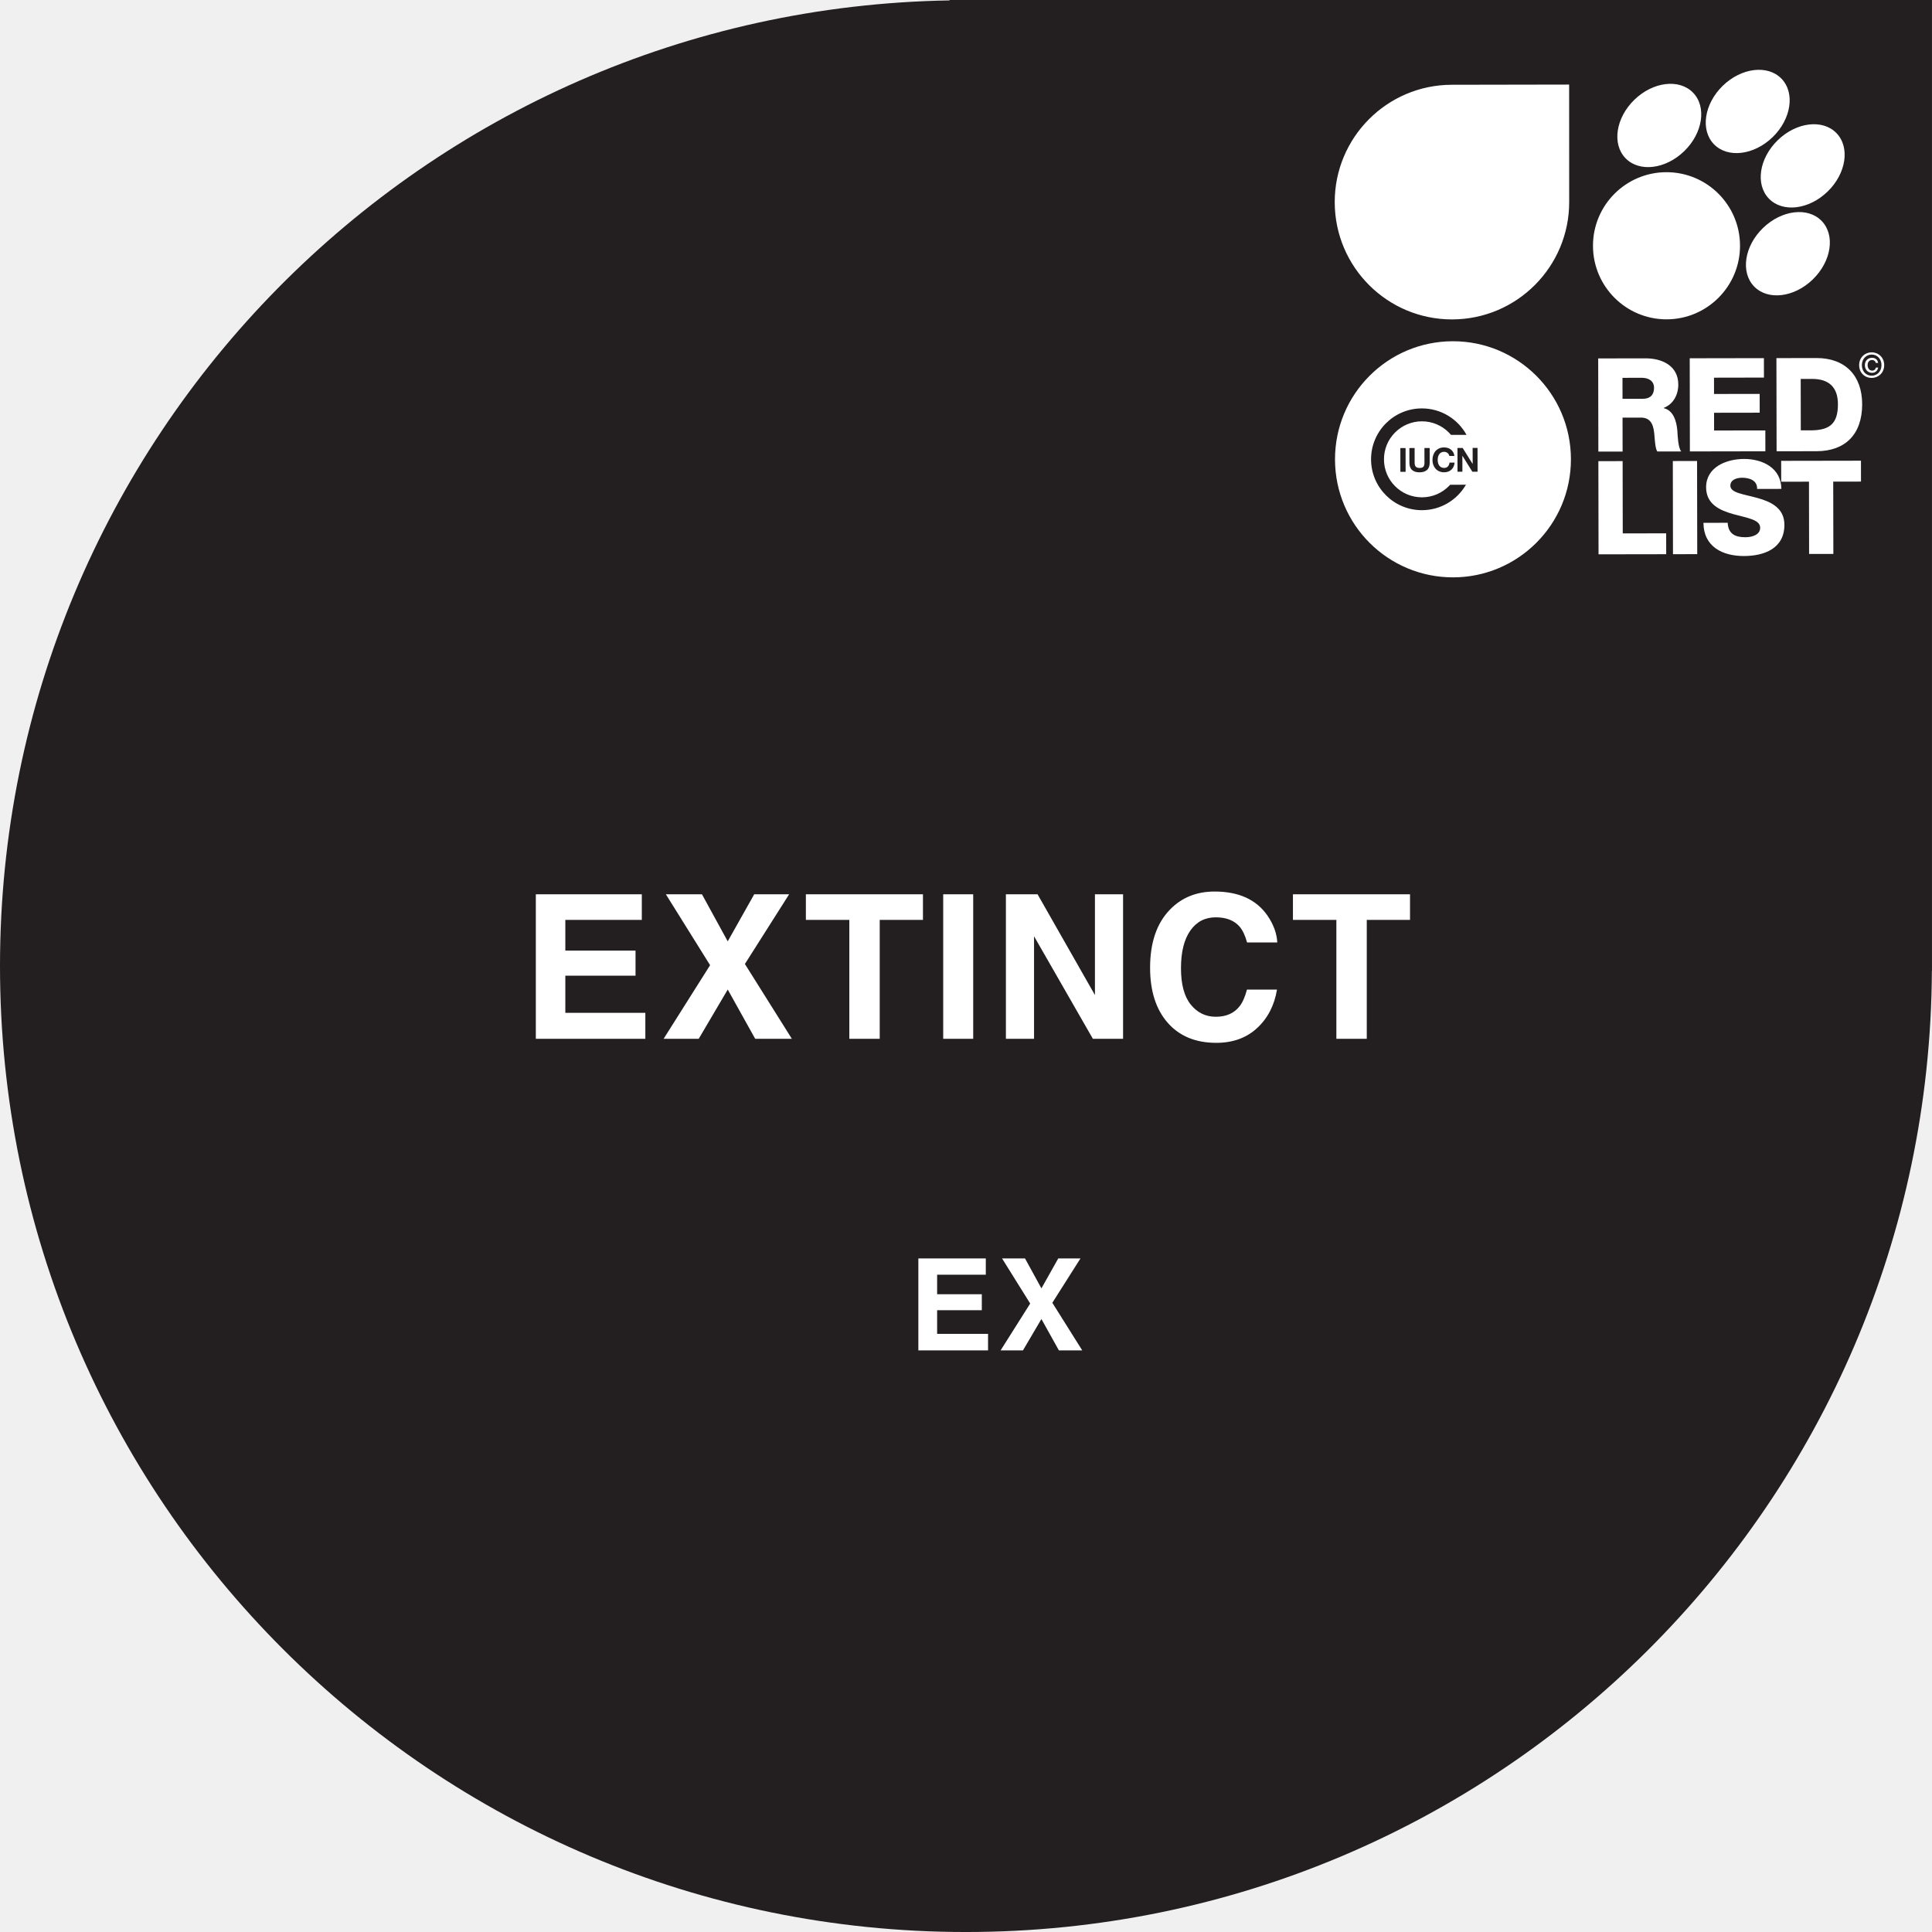
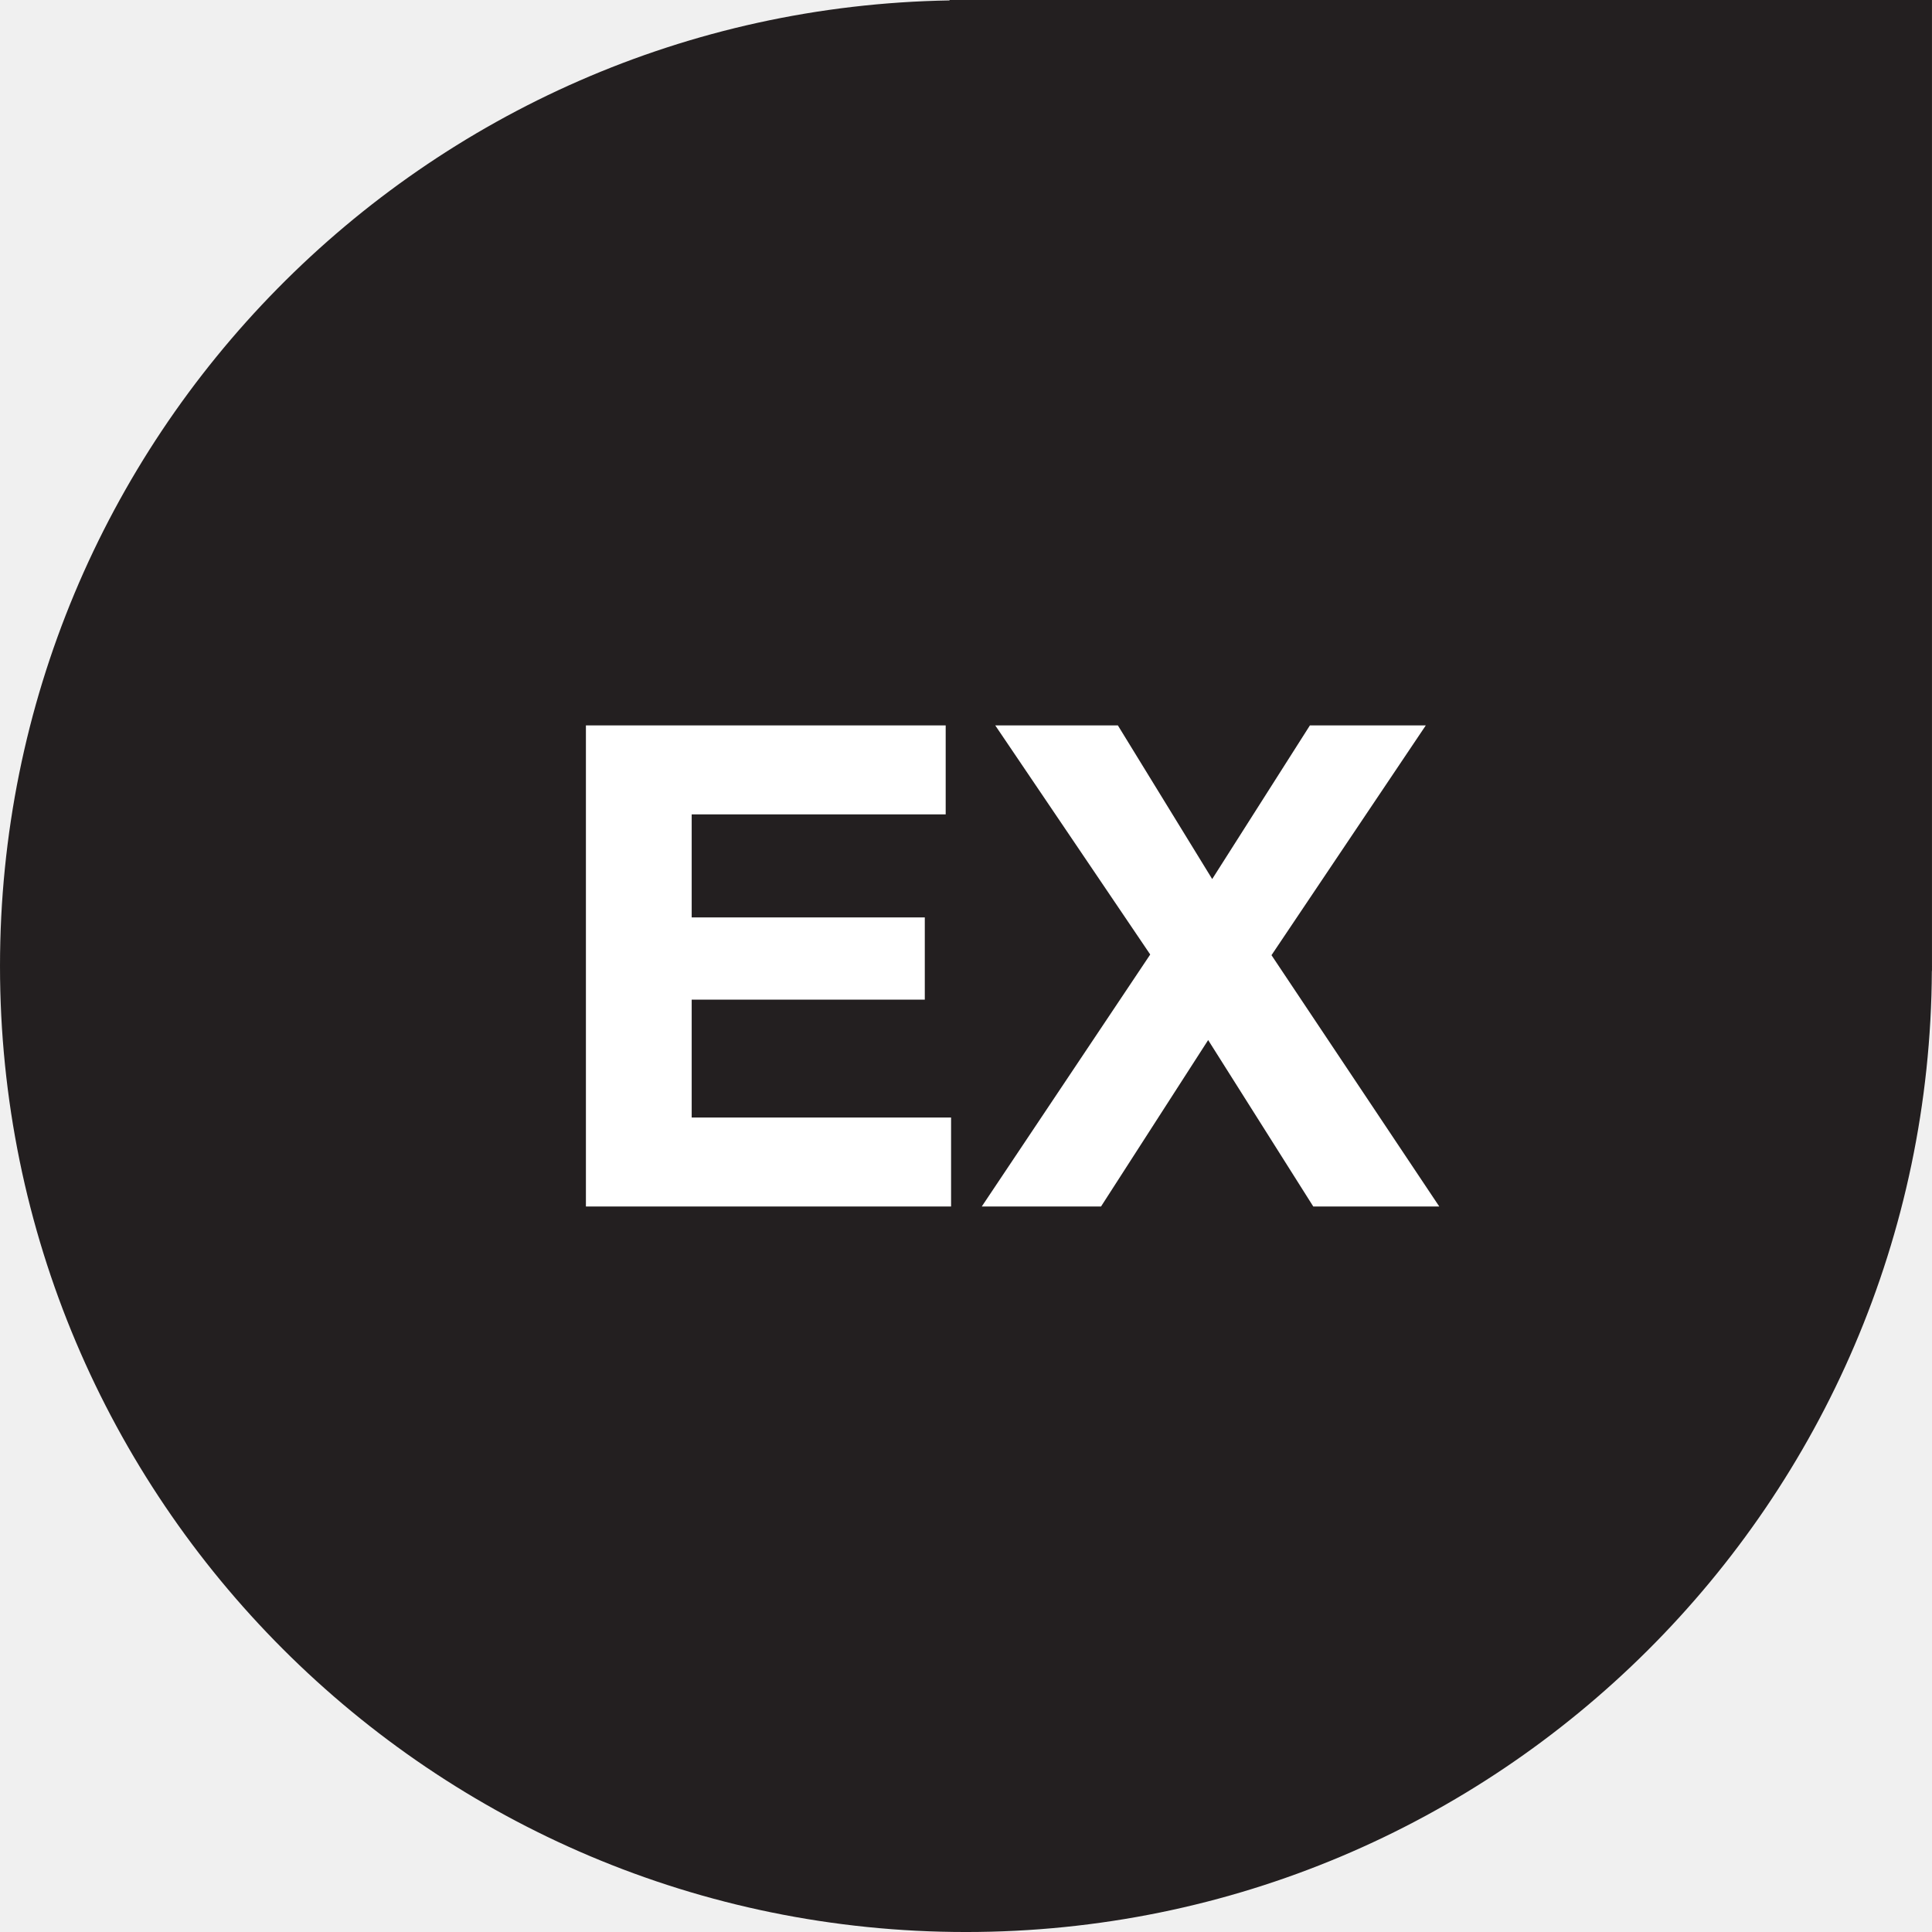
- <svg xmlns="http://www.w3.org/2000/svg" version="1.1" width="158.74pt" height="158.74pt" viewBox="0 0 158.74 158.74">
+ <svg xmlns="http://www.w3.org/2000/svg" version="1.1" width="121.89pt" height="121.89pt" viewBox="0 0 121.89 121.89">
  <g enable-background="new">
    <g id="Layer-1" data-name="Artifact">
-       <clipPath id="cp15">
-         <path transform="matrix(1,0,0,-1,0,158.74)" d="M 0 0 L 158.74 0 L 158.74 158.74 L 0 158.74 Z " />
+       <clipPath id="cp11">
+         <path transform="matrix(1,0,0,-1,0,121.89)" d="M 0 0 L 121.89 0 L 121.89 121.89 L 0 121.89 Z " />
      </clipPath>
-       <g clip-path="url(#cp15)">
-         <path transform="matrix(1,0,0,-1,158.738,79.36871)" d="M 0 0 L 0 79.369 L -80.719 79.369 L -80.719 79.335 C -123.924 78.614 -158.738 43.387 -158.738 -.004 C -158.738 -43.84 -123.201 -79.372 -79.373 -79.372 C -35.673 -79.372 -.227 -44.057 -.008 -.408 L 0 -.408 L 0 -.078 C 0 -.053 .002 -.029 .002 -.004 C .002 -.003 0 -.001 0 0 " fill="#231f20" />
-         <path transform="matrix(1,0,0,-1,154.813,29.99811)" d="M 0 0 C -.001 .632 -.479 1.049 -1.029 1.048 C -1.584 1.047 -2.06 .628 -2.059 -.004 C -2.058 -.601 -1.628 -1.053 -1.025 -1.052 C -.475 -1.051 .001 -.632 0 0 M -.224 0 C -.223 -.514 -.576 -.868 -1.025 -.869 C -1.524 -.87 -1.834 -.48 -1.835 -.003 C -1.835 .508 -1.482 .865 -1.028 .866 C -.579 .866 -.225 .511 -.224 0 M -1.363 -.002 C -1.364 .231 -1.235 .419 -.999 .419 C -.839 .42 -.719 .322 -.69 .178 L -.5 .179 C -.537 .454 -.744 .602 -1 .602 C -1.364 .598 -1.588 .337 -1.588 -.003 C -1.587 -.365 -1.351 -.637 -.992 -.636 C -.745 -.636 -.543 -.47 -.496 -.203 L -.69 -.203 C -.709 -.349 -.827 -.453 -.992 -.454 C -1.22 -.454 -1.363 -.247 -1.363 -.002 M -1.811 -3.209 C -1.815 -.84 -3.221 .584 -5.567 .58 L -8.856 .574 L -8.842 -7.081 L -5.553 -7.075 C -3.229 -7.071 -1.807 -5.717 -1.811 -3.209 M -3.803 -3.202 C -3.801 -4.735 -4.4 -5.325 -5.91 -5.36 L -6.853 -5.362 L -6.86 -1.138 L -5.917 -1.136 C -4.557 -1.134 -3.806 -1.808 -3.803 -3.202 M -4.651 14.257 C -3.119 15.744 -2.792 17.895 -3.923 19.061 C -5.052 20.229 -7.212 19.968 -8.744 18.482 C -10.277 16.995 -10.603 14.845 -9.473 13.678 C -8.343 12.511 -6.184 12.77 -4.651 14.257 M -9.168 18.728 C -7.636 20.215 -7.309 22.367 -8.44 23.533 C -9.57 24.7 -11.728 24.44 -13.261 22.954 C -14.793 21.466 -15.12 19.316 -13.991 18.149 C -12.859 16.982 -10.701 17.241 -9.168 18.728 M -16.433 17.577 C -14.901 19.064 -14.574 21.215 -15.704 22.382 C -16.834 23.548 -18.994 23.29 -20.526 21.802 C -22.058 20.315 -22.384 18.164 -21.254 16.997 C -20.124 15.83 -17.965 16.09 -16.433 17.577 M -17.898 15.85 C -21.234 15.845 -23.934 13.133 -23.928 9.795 C -23.922 6.457 -21.213 3.754 -17.877 3.76 C -14.541 3.766 -11.841 6.478 -11.847 9.816 C -11.852 13.154 -14.562 15.856 -17.898 15.85 M -25.74 -7.723 C -25.75 -2.365 -30.097 1.969 -35.45 1.96 C -40.802 1.951 -45.134 -2.399 -45.124 -7.757 C -45.115 -13.114 -40.768 -17.449 -35.416 -17.44 C -30.063 -17.43 -25.731 -13.08 -25.74 -7.723 M -34.319 -5.732 L -35.593 -5.734 C -35.652 -5.663 -35.714 -5.595 -35.78 -5.53 C -36.346 -4.966 -37.125 -4.618 -37.987 -4.619 C -38.849 -4.621 -39.627 -4.972 -40.192 -5.538 C -40.756 -6.104 -41.103 -6.885 -41.101 -7.747 C -41.1 -8.61 -40.75 -9.389 -40.184 -9.954 C -39.617 -10.518 -38.839 -10.865 -37.976 -10.864 C -37.114 -10.862 -36.336 -10.512 -35.772 -9.946 C -35.734 -9.908 -35.698 -9.869 -35.662 -9.83 L -34.365 -9.828 C -35.085 -11.076 -36.433 -11.918 -37.977 -11.92 C -40.285 -11.924 -42.158 -10.056 -42.162 -7.747 C -42.166 -5.437 -40.299 -3.563 -37.992 -3.558 C -36.409 -3.556 -35.03 -4.434 -34.319 -5.732 M -36.687 -7.796 C -36.687 -7.878 -36.677 -7.957 -36.658 -8.035 C -36.639 -8.112 -36.608 -8.182 -36.566 -8.244 C -36.524 -8.306 -36.469 -8.356 -36.402 -8.393 C -36.334 -8.43 -36.252 -8.449 -36.156 -8.448 C -36.024 -8.448 -35.922 -8.408 -35.848 -8.327 C -35.774 -8.247 -35.73 -8.141 -35.714 -8.01 L -35.298 -8.009 C -35.309 -8.131 -35.337 -8.242 -35.382 -8.34 C -35.427 -8.439 -35.488 -8.523 -35.562 -8.592 C -35.637 -8.662 -35.724 -8.715 -35.824 -8.751 C -35.924 -8.788 -36.035 -8.806 -36.155 -8.807 C -36.304 -8.807 -36.439 -8.781 -36.558 -8.729 C -36.678 -8.678 -36.779 -8.606 -36.861 -8.515 C -36.943 -8.424 -37.006 -8.317 -37.05 -8.194 C -37.094 -8.071 -37.116 -7.939 -37.116 -7.796 C -37.116 -7.65 -37.095 -7.515 -37.051 -7.39 C -37.008 -7.265 -36.945 -7.156 -36.863 -7.063 C -36.781 -6.97 -36.681 -6.897 -36.562 -6.843 C -36.442 -6.79 -36.308 -6.764 -36.159 -6.763 C -36.051 -6.763 -35.949 -6.779 -35.854 -6.809 C -35.758 -6.84 -35.672 -6.885 -35.596 -6.944 C -35.521 -7.003 -35.458 -7.077 -35.409 -7.164 C -35.359 -7.252 -35.328 -7.352 -35.315 -7.465 L -35.731 -7.466 C -35.738 -7.416 -35.755 -7.371 -35.78 -7.33 C -35.806 -7.289 -35.838 -7.253 -35.876 -7.222 C -35.915 -7.192 -35.958 -7.167 -36.006 -7.15 C -36.055 -7.133 -36.105 -7.124 -36.158 -7.124 C -36.255 -7.125 -36.337 -7.143 -36.404 -7.181 C -36.471 -7.218 -36.526 -7.269 -36.568 -7.332 C -36.609 -7.395 -36.64 -7.466 -36.659 -7.546 C -36.678 -7.627 -36.687 -7.71 -36.687 -7.796 M -37.774 -8.027 L -37.777 -6.813 L -37.347 -6.812 L -37.345 -8.026 C -37.345 -8.291 -37.418 -8.488 -37.566 -8.616 C -37.713 -8.745 -37.917 -8.81 -38.178 -8.81 C -38.442 -8.811 -38.647 -8.747 -38.792 -8.62 C -38.937 -8.493 -39.01 -8.296 -39.01 -8.029 L -39.012 -6.815 L -38.583 -6.814 L -38.581 -8.029 C -38.581 -8.082 -38.576 -8.134 -38.567 -8.184 C -38.558 -8.236 -38.538 -8.281 -38.509 -8.32 C -38.48 -8.359 -38.439 -8.391 -38.387 -8.415 C -38.335 -8.44 -38.266 -8.452 -38.178 -8.452 C -38.025 -8.452 -37.92 -8.417 -37.861 -8.349 C -37.803 -8.28 -37.774 -8.173 -37.774 -8.027 M -39.752 -8.769 L -39.755 -6.816 L -39.326 -6.815 L -39.323 -8.768 Z M -33.411 -8.758 L -33.84 -8.759 L -34.654 -7.453 L -34.66 -7.453 L -34.657 -8.76 L -35.059 -8.761 L -35.062 -6.808 L -34.636 -6.807 L -33.819 -8.116 L -33.814 -8.116 L -33.816 -6.806 L -33.414 -6.805 Z M -25.883 13.411 L -25.887 23.05 L -35.532 23.033 C -40.852 23.024 -45.157 18.7 -45.147 13.378 C -45.138 8.053 -40.818 3.745 -35.499 3.754 C -30.18 3.763 -25.873 8.086 -25.883 13.411 M -19.6 .555 L -23.5 .548 L -23.486 -7.106 L -21.494 -7.103 L -21.499 -4.315 L -19.988 -4.313 C -19.056 -4.311 -18.926 -5.104 -18.871 -5.876 C -18.85 -6.09 -18.816 -6.841 -18.644 -7.098 L -16.673 -7.094 C -16.942 -6.816 -16.976 -5.69 -16.998 -5.369 C -17.063 -4.64 -17.301 -3.729 -18.115 -3.537 L -18.115 -3.516 C -17.312 -3.204 -16.917 -2.42 -16.919 -1.595 C -16.921 -.051 -18.251 .557 -19.6 .555 M -19.919 -1.043 C -19.362 -1.042 -18.912 -1.298 -18.911 -1.867 C -18.91 -2.445 -19.23 -2.768 -19.83 -2.769 L -21.501 -2.772 L -21.504 -1.046 Z M -21.492 -7.889 L -23.485 -7.893 L -23.471 -15.547 L -17.912 -15.538 L -17.915 -13.822 L -21.482 -13.828 Z M -15.376 -7.879 L -17.368 -7.882 L -17.355 -15.537 L -15.362 -15.533 Z M -9.96 11.264 C -11.492 9.778 -11.818 7.627 -10.688 6.46 C -9.558 5.293 -7.399 5.553 -5.868 7.039 C -4.334 8.526 -4.008 10.677 -5.139 11.845 C -6.268 13.011 -8.427 12.751 -9.96 11.264 M -13.977 -5.374 L -13.979 -3.916 L -10.23 -3.91 L -10.233 -2.366 L -13.982 -2.372 L -13.984 -1.033 L -9.881 -1.025 L -9.884 .572 L -15.979 .561 L -15.966 -7.093 L -9.764 -7.082 L -9.767 -5.367 Z M -12.86 -12.956 L -14.852 -12.959 C -14.838 -14.921 -13.284 -15.69 -11.527 -15.687 C -9.845 -15.684 -8.197 -15.06 -8.2 -13.119 C -8.202 -11.736 -9.317 -11.223 -10.421 -10.915 C -11.536 -10.606 -12.639 -10.5 -12.64 -9.911 C -12.641 -9.407 -12.106 -9.256 -11.677 -9.255 C -11.067 -9.254 -10.413 -9.478 -10.444 -10.175 L -8.451 -10.171 C -8.465 -8.445 -9.998 -7.708 -11.519 -7.711 C -12.955 -7.713 -14.636 -8.37 -14.633 -10.043 C -14.63 -11.447 -13.483 -11.938 -12.39 -12.247 C -11.286 -12.556 -10.193 -12.683 -10.192 -13.359 C -10.191 -13.927 -10.812 -14.142 -11.412 -14.143 C -12.258 -14.145 -12.816 -13.856 -12.86 -12.956 M -8.463 -9.582 L -6.181 -9.578 L -6.171 -15.517 L -4.178 -15.514 L -4.189 -9.574 L -1.907 -9.57 L -1.91 -7.855 L -8.466 -7.866 Z " fill="#ffffff" />
+       <g clip-path="url(#cp11)">
+         <path transform="matrix(1,0,0,-1,121.8882,60.9436)" d="M 0 0 L 0 60.944 L -61.98 60.944 L -61.98 60.917 C -95.156 60.364 -121.888 33.314 -121.888 -.004 C -121.888 -33.663 -94.6 -60.947 -60.947 -60.947 C -27.393 -60.947 -.175 -33.83 -.007 -.314 L 0 -.314 L 0 -.06 C 0 -.042 .002 -.023 .002 -.004 C .002 -.004 0 -.002 0 0 " fill="#231f20" />
      </g>
      <g id="Layer-1" data-name="Artifact">
</g>
-       <path transform="matrix(1,0,0,-1,80.9972,103.3958)" d="M 0 0 L -5.542 0 L -5.542 -7.557 L .185 -7.557 L .185 -6.198 L -3.999 -6.198 L -3.999 -4.255 L -.328 -4.255 L -.328 -2.943 L -3.999 -2.943 L -3.999 -1.338 L 0 -1.338 Z M 4.569 -4.98 L 6.005 -7.557 L 7.923 -7.557 L 5.467 -3.645 L 7.779 0 L 5.954 0 L 4.569 -2.461 L 3.221 0 L 1.334 0 L 3.647 -3.707 L 1.216 -7.557 L 3.052 -7.557 Z " fill="#ffffff" />
-       <clipPath id="cp16">
-         <path transform="matrix(1,0,0,-1,0,158.74)" d="M 0 0 L 158.74 0 L 158.74 158.74 L 0 158.74 Z " />
-       </clipPath>
-       <g clip-path="url(#cp16)">
-         <path transform="matrix(1,0,0,-1,52.7338,73.4774)" d="M 0 0 L -8.709 0 L -8.709 -11.875 L .29 -11.875 L .29 -9.74 L -6.284 -9.74 L -6.284 -6.687 L -.516 -6.687 L -.516 -4.625 L -6.284 -4.625 L -6.284 -2.103 L 0 -2.103 Z M 7.06 -7.826 L 9.316 -11.875 L 12.329 -11.875 L 8.47 -5.728 L 12.104 0 L 9.235 0 L 7.059 -3.867 L 4.941 0 L 1.976 0 L 5.61 -5.825 L 1.791 -11.875 L 4.675 -11.875 Z M 13.48 0 L 13.48 -2.103 L 17.05 -2.103 L 17.05 -11.875 L 19.547 -11.875 L 19.547 -2.103 L 23.1 -2.103 L 23.1 0 Z M 27.228 0 L 24.763 0 L 24.763 -11.875 L 27.228 -11.875 Z M 29.914 -11.875 L 32.227 -11.875 L 32.227 -3.449 L 37.061 -11.875 L 39.542 -11.875 L 39.542 0 L 37.23 0 L 37.23 -8.28 L 32.516 0 L 29.914 0 Z M 41.762 -6.034 C 41.762 -7.952 42.246 -9.461 43.213 -10.562 C 44.18 -11.658 45.508 -12.206 47.198 -12.206 C 48.564 -12.206 49.683 -11.8 50.558 -10.989 C 51.432 -10.178 51.975 -9.126 52.188 -7.831 L 49.722 -7.831 C 49.559 -8.443 49.354 -8.903 49.108 -9.209 C 48.661 -9.778 48.012 -10.063 47.161 -10.063 C 46.331 -10.063 45.646 -9.731 45.108 -9.068 C 44.569 -8.404 44.3 -7.407 44.3 -6.075 C 44.3 -4.743 44.555 -3.713 45.066 -2.985 C 45.576 -2.257 46.273 -1.893 47.157 -1.893 C 48.025 -1.893 48.681 -2.151 49.123 -2.667 C 49.37 -2.957 49.572 -3.387 49.73 -3.956 L 52.212 -3.956 C 52.174 -3.215 51.904 -2.476 51.399 -1.74 C 50.485 -.43 49.039 .226 47.063 .226 C 45.586 .226 44.369 -.263 43.412 -1.241 C 42.312 -2.363 41.762 -3.961 41.762 -6.034 M 53.498 0 L 53.498 -2.103 L 57.067 -2.103 L 57.067 -11.875 L 59.565 -11.875 L 59.565 -2.103 L 63.118 -2.103 L 63.118 0 Z " fill="#ffffff" />
-       </g>
+       <path transform="matrix(1,0,0,-1,36.9655,76.1163)" d="M 0 0 L 23.038 0 L 23.038 5.611 L 6.673 5.611 L 6.673 13.049 L 21.38 13.049 L 21.38 18.235 L 6.673 18.235 L 6.673 24.738 L 22.698 24.738 L 22.698 30.349 L 0 30.349 Z M 24.976 0 L 32.499 0 L 39.257 10.499 L 45.888 0 L 53.837 0 L 43.253 15.854 L 52.987 30.349 L 45.676 30.349 L 39.512 20.657 L 33.562 30.349 L 25.826 30.349 L 35.602 15.897 Z " fill="#ffffff" />
    </g>
  </g>
</svg>
